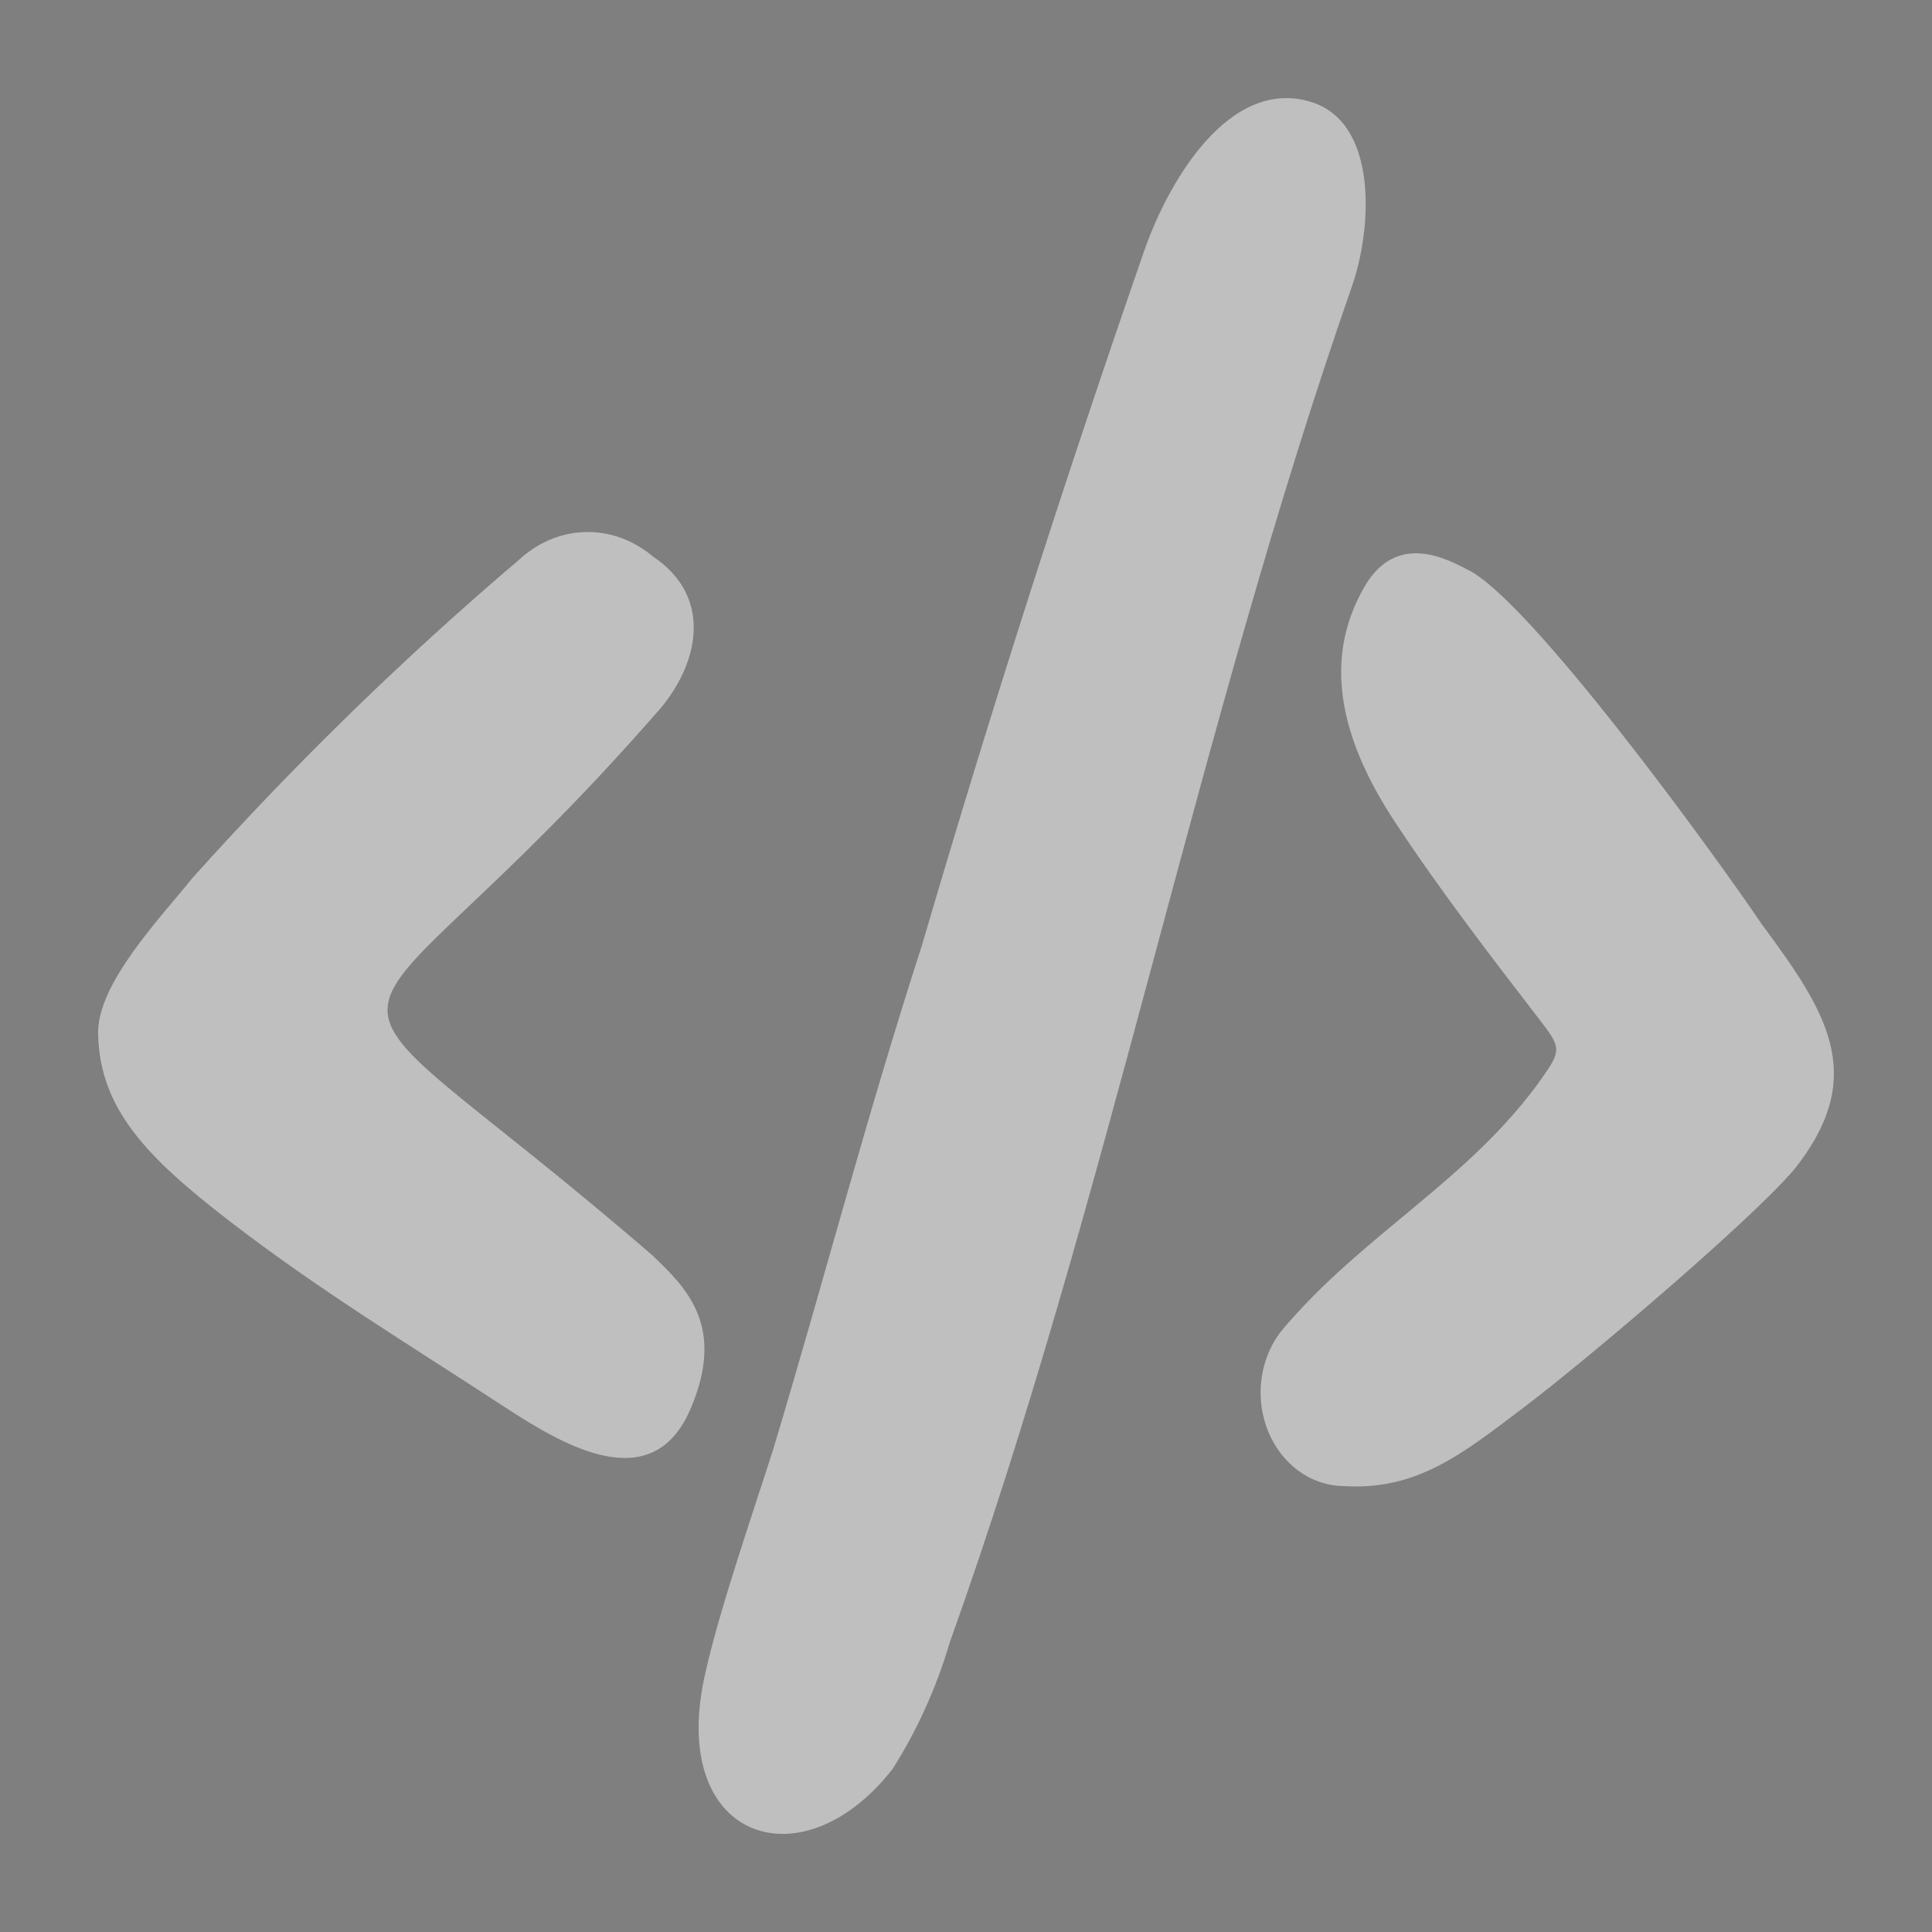
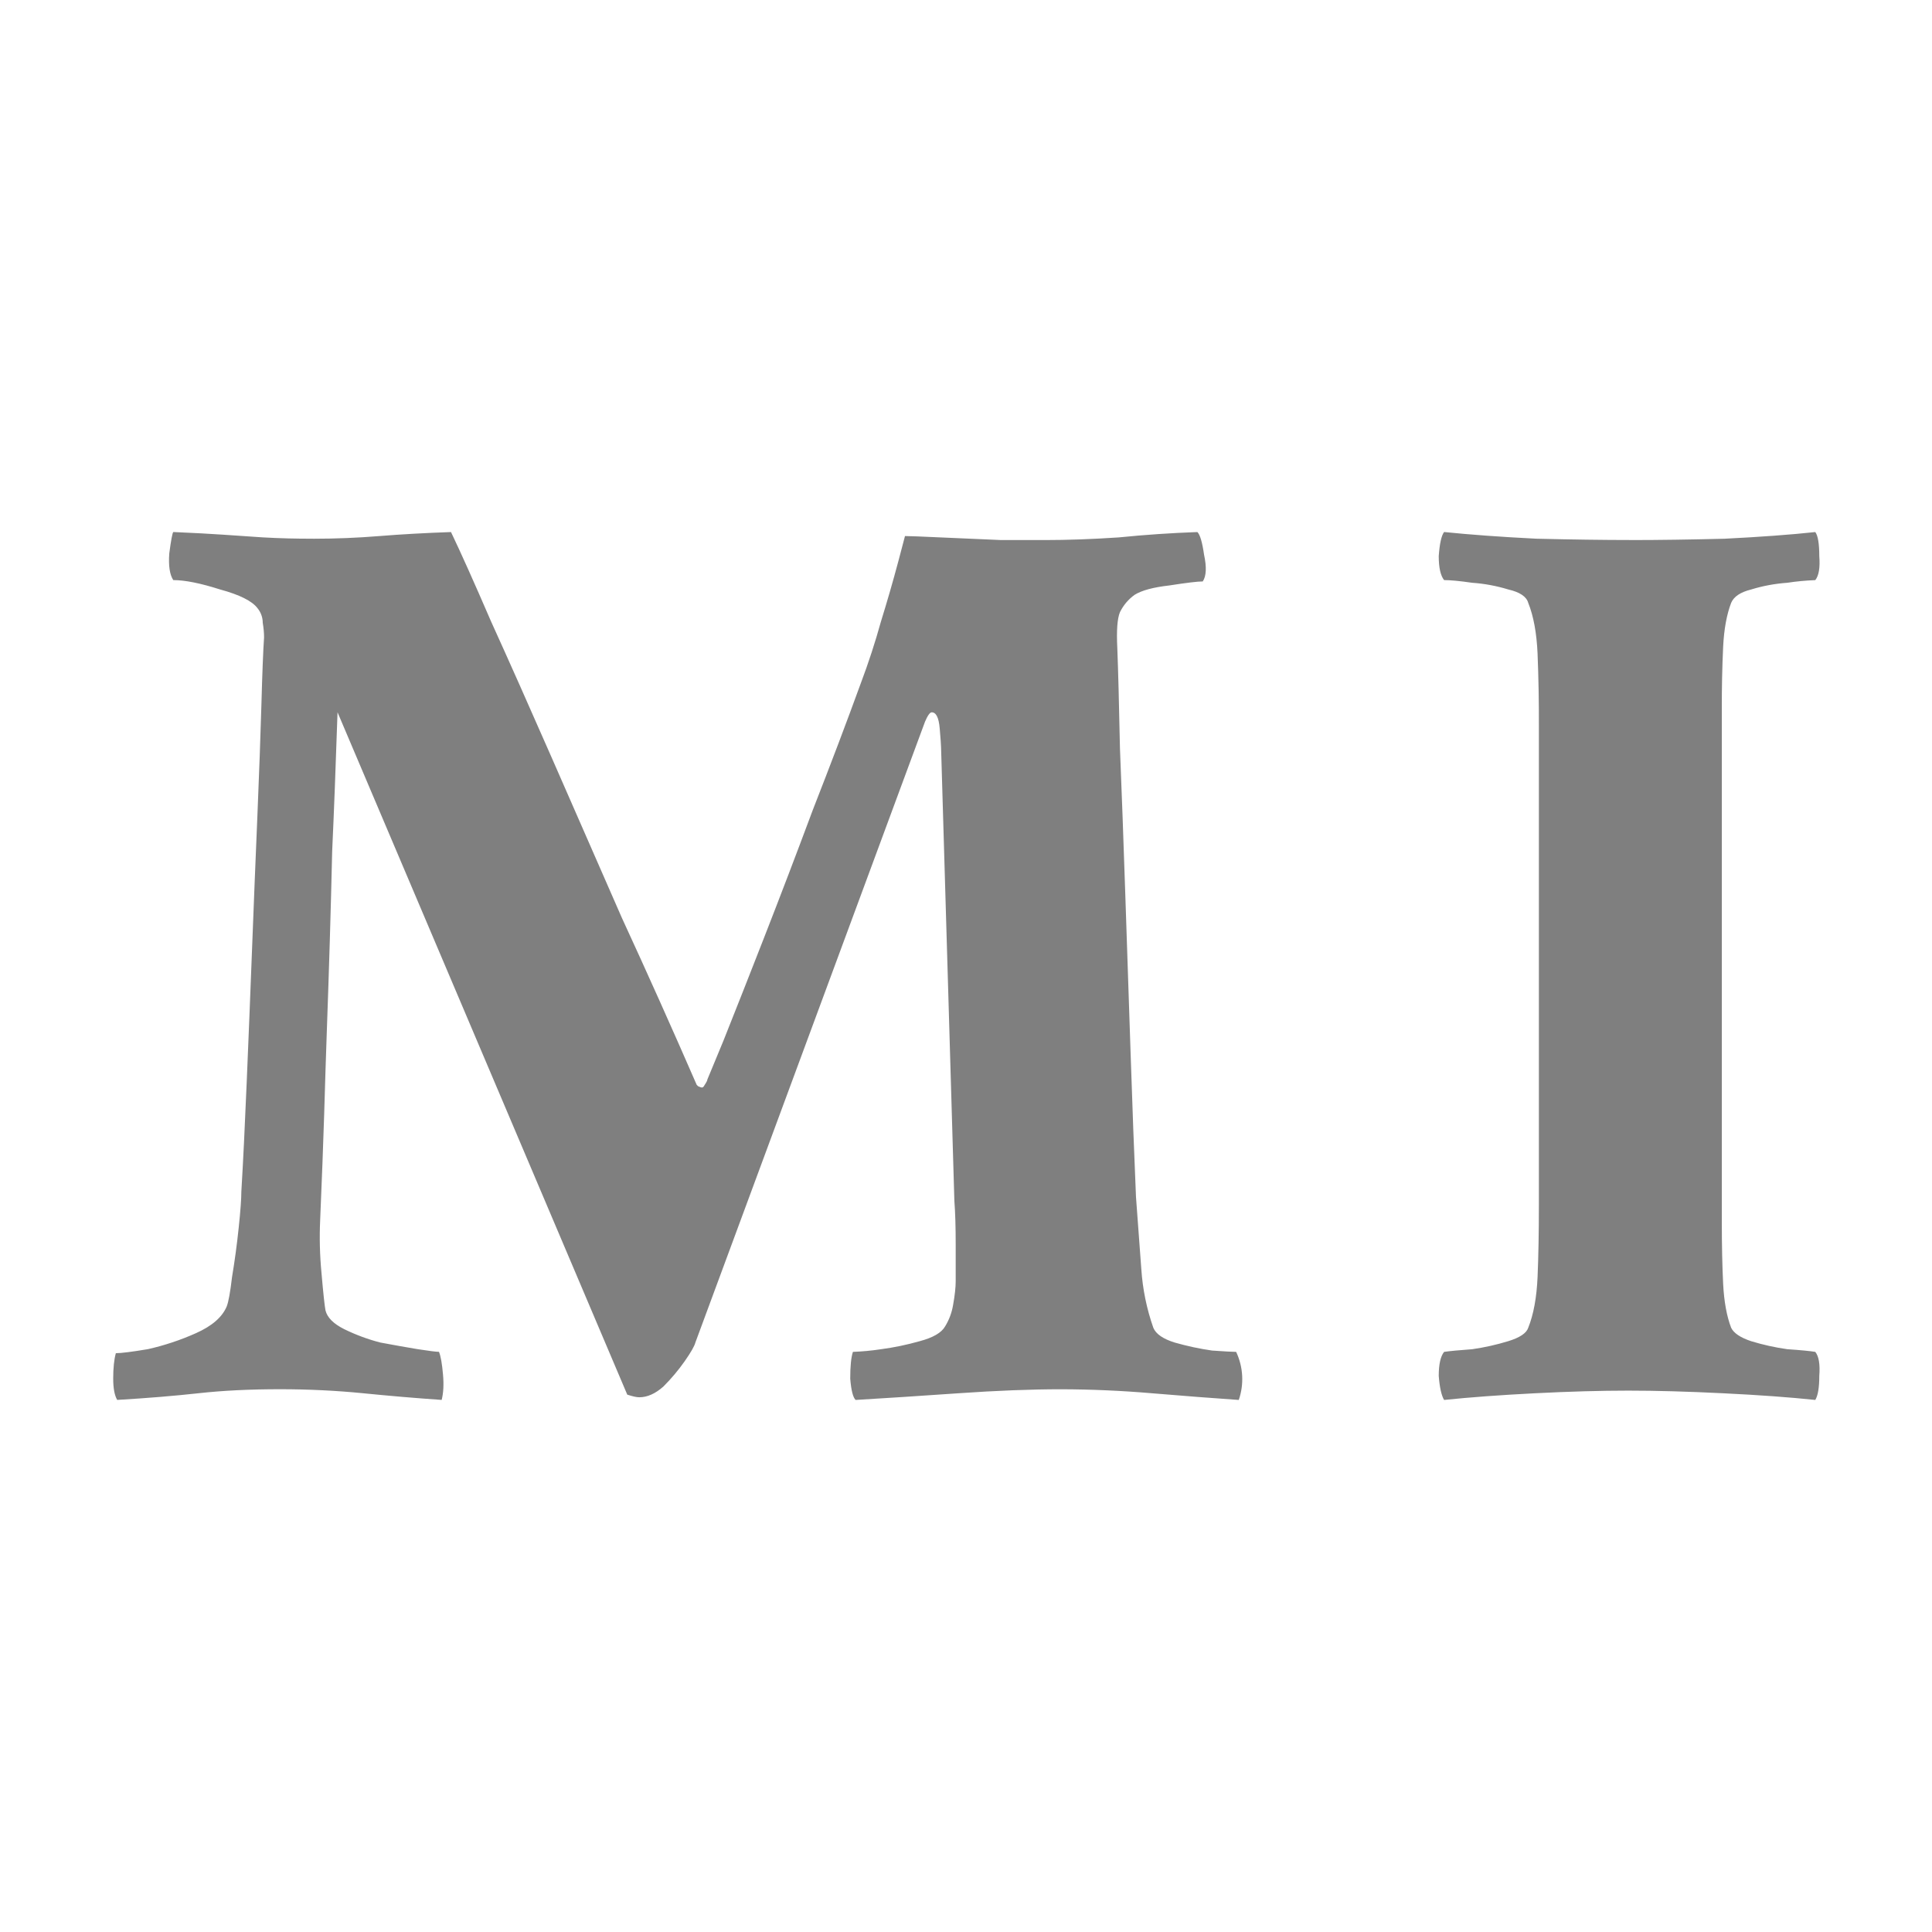
<svg xmlns="http://www.w3.org/2000/svg" fill="none" viewBox="0 0 512 512">
-   <rect width="512" height="512" fill="url(#background)" />
-   <path fill="url(#foreground)" d="M347.286 26.958c-21.563-6.451-37.668 21.119-44.047 39.486A3911.553 3911.553 0 0 0 244.4 250.272c-15.392 47.715-25.092 85.895-39.508 133.883-5.144 16.129-14.15 42.156-17.887 58.858-10.431 44.293 25.234 56.91 49.52 25.8 6.514-10.237 11.616-21.513 15.129-33.441 42.048-117.501 65.555-241.836 106.682-359.669 5.236-15.01 7.061-43.315-11.054-48.737l.004-.008Zm119.671 218.066c-12.549-18.584-61.322-85.767-77.899-94.004-5.055-2.514-18.809-10.567-27.516 4.564-11.004 19.121-6.507 40.053 8.177 62.311 12.189 18.48 25.63 35.882 38.969 53.22 4.993 6.486 4.877 7.537.229 14.183-19.224 27.467-47.692 41.546-69.355 67.438l-.004-.004c-3.722 4.759-5.674 10.925-5.461 17.237.209 6.313 2.572 12.297 6.604 16.731 4.028 4.431 9.42 6.98 15.074 7.118 19.847 1.289 31.842-8.593 48.195-20.95 17.422-13.167 65.498-54.09 73.089-64.998 17.403-23.551 6.887-39.941-10.102-62.846Zm-294.176 87.557c-100.375-86.679-86.978-42.291 2.405-145.037 10.497-12.709 13.305-29.803-2.157-40.058-5.128-4.353-11.423-6.642-17.864-6.49-6.437.156-12.638 2.739-17.596 7.334-30.502 25.921-59.42 54.098-86.556 84.334-8.095 10.138-25.401 28.029-25.006 41.36.399 20.003 13.215 32.892 34.623 49.421 23.91 18.462 47.967 32.982 73.093 49.42 15.954 10.436 39.162 24.035 49.248.567 9.552-22.222-1.34-32.381-10.19-40.854v.003Z" />
+   <path fill="url(#background)" d="M0 0h512v512H0z" />
+   <path fill="url(#foreground)" d="M432.24 143.12c7.31 0 15.57-.12 24.77-.35 9.43-.47 17.45-1.06 24.06-1.77.7.94 1.06 3.07 1.06 6.37.24 3.07-.12 5.19-1.06 6.37a66 66 0 0 0-7.43.7c-3.3.24-6.49.83-9.56 1.78-2.83.7-4.6 1.88-5.3 3.53-1.18 3.07-1.9 6.96-2.13 11.68a329.9 329.9 0 0 0-.35 16.28v136.23c0 6.13.12 11.56.35 16.27.24 4.72.95 8.62 2.13 11.68.7 1.42 2.47 2.6 5.3 3.54a62.6 62.6 0 0 0 9.56 2.12c3.54.24 6.01.48 7.43.71.94 1.18 1.3 3.3 1.06 6.37 0 3.07-.35 5.2-1.06 6.37-6.6-.7-14.75-1.3-24.42-1.77-9.43-.47-17.8-.7-25.12-.7-7.31 0-15.57.23-24.77.7s-17.22 1.06-24.06 1.77c-.7-1.18-1.18-3.3-1.42-6.37 0-3.07.48-5.19 1.42-6.37 1.65-.23 4.13-.47 7.43-.7 3.3-.48 6.49-1.19 9.55-2.13 3.07-.94 4.84-2.12 5.31-3.54 1.42-3.54 2.24-8.02 2.48-13.44.23-5.43.35-11.8.35-19.11V192.3a442 442 0 0 0-.35-19.11c-.24-5.43-1.06-9.9-2.48-13.45-.47-1.65-2.24-2.83-5.3-3.53a42.76 42.76 0 0 0-9.56-1.77c-3.3-.48-5.78-.71-7.43-.71-.94-1.18-1.42-3.3-1.42-6.37.24-3.3.71-5.43 1.42-6.37 6.84.7 14.98 1.3 24.41 1.77 9.44.23 17.81.35 25.13.35Zm-349.16-.35c5.9 0 11.67-.24 17.34-.7 5.9-.48 12.26-.83 19.1-1.07 2.6 5.43 6.14 13.33 10.62 23.7 4.72 10.39 10.02 22.3 15.92 35.75 5.9 13.44 12.15 27.71 18.75 42.81 6.85 14.86 13.45 29.6 19.82 44.23l.36.36c.47.23.82.35 1.06.35.23 0 .47-.24.7-.7.48-.71.71-1.19.71-1.42l4.25-10.26a4019.9 4019.9 0 0 0 10.61-26.9 2287 2287 0 0 0 13.1-34.32c4.71-12.03 8.96-23.24 12.73-33.61a189.28 189.28 0 0 0 5.31-16.28 412.18 412.18 0 0 0 4.6-15.93l1.77-6.72c1.18 0 4.25.12 9.2.35 5.2.24 10.62.48 16.28.71h11.68c5.9 0 12.38-.23 19.46-.7 7.07-.71 14.03-1.18 20.87-1.42.71.7 1.3 2.71 1.77 6.01.71 3.3.6 5.67-.35 7.08-1.42 0-4.37.36-8.85 1.06-4.24.48-7.31 1.3-9.2 2.48a12.32 12.32 0 0 0-3.89 4.6c-.7 1.65-.94 4.84-.7 9.56.23 5.9.46 14.74.7 26.53.47 11.56.94 24.42 1.41 38.57l1.42 42.46c.47 14.16.94 26.78 1.42 37.86.47 6.61.94 12.98 1.41 19.11a58.56 58.56 0 0 0 3.19 15.57c.7 1.65 2.6 2.95 5.66 3.9 3.3.94 6.6 1.65 9.9 2.12 3.3.23 5.43.35 6.38.35a16.94 16.94 0 0 1 .7 12.74c-6.84-.47-14.5-1.06-23-1.77a290.3 290.3 0 0 0-24.06-1.06c-8.02 0-17.1.35-27.25 1.06-10.14.7-19.22 1.3-27.24 1.77-.7-.7-1.18-2.6-1.42-5.66 0-3.3.24-5.66.71-7.08a66 66 0 0 0 7.43-.7 71.98 71.98 0 0 0 10.26-2.13c3.54-.94 5.78-2.24 6.73-3.9a15.7 15.7 0 0 0 2.12-5.65c.47-2.6.7-4.72.7-6.37v-9.56c0-4.71-.11-8.6-.35-11.67l-3.53-120.31c0-.47-.12-2.12-.36-4.96-.24-2.82-.94-4.24-2.12-4.24-.47 0-1.06.82-1.77 2.48l-60.86 164.54c-.24.94-1.18 2.59-2.83 4.95a50.35 50.35 0 0 1-5.66 6.72c-2.13 1.89-4.25 2.83-6.38 2.83-.7 0-1.76-.23-3.18-.7L89.45 188.76c-.48 14.39-.95 26.66-1.42 36.8a3572.33 3572.33 0 0 1-1.41 47.42c-.24 6.84-.48 14.27-.71 22.29-.24 7.78-.6 17.1-1.06 27.95a99.8 99.8 0 0 0 .35 14.15c.47 5.43.83 8.73 1.06 9.91.47 1.89 2.12 3.54 4.96 4.96a50.33 50.33 0 0 0 9.55 3.54c3.77.7 7.08 1.3 9.9 1.76 3.07.48 4.96.71 5.67.71.47 1.18.82 3.19 1.06 6.02.24 2.6.12 4.83-.35 6.72-6.84-.47-13.8-1.06-20.88-1.77-7.08-.7-14.4-1.06-21.94-1.06-8.02 0-15.21.35-21.58 1.06-6.37.7-13.57 1.3-21.59 1.77-.7-1.18-1.06-3.07-1.06-5.66 0-2.83.24-5.07.7-6.72 1.42 0 4.25-.36 8.5-1.07a67.3 67.3 0 0 0 12.74-4.24c4.24-1.89 6.96-4.25 8.14-7.08.47-1.18.94-3.77 1.41-7.78.71-4.25 1.3-8.61 1.77-13.1.47-4.48.7-7.66.7-9.55.48-8.02.95-17.7 1.42-29.01.48-11.33.95-23.12 1.42-35.39s.94-24.06 1.42-35.39c.47-11.32.82-21.1 1.06-29.36.23-8.5.47-14.4.7-17.7 0-1.18-.11-2.47-.35-3.89a6.1 6.1 0 0 0-1.41-3.9c-1.42-1.88-4.72-3.53-9.91-4.94-5.2-1.66-9.32-2.48-12.39-2.48-.94-1.42-1.3-3.78-1.06-7.08.47-3.54.83-5.42 1.06-5.66 5.43.24 9.8.47 13.1.7l10.61.72a225 225 0 0 0 13.45.35Z" />
  <defs>
-     <linearGradient id="background" x1="100%" x2="100%" y1="100%" y2="100%" gradientUnits="userSpaceOnUse">
+     <linearGradient id="foreground" x1="100%" x2="100%" y1="100%" y2="100%" gradientUnits="userSpaceOnUse">
      <stop offset="1" stop-color="#000" stop-opacity="0" />
      <stop stop-color="#000" />
    </linearGradient>
-     <linearGradient id="foreground" x1="100%" x2="100%" y1="100%" y2="100%" gradientUnits="userSpaceOnUse">
+     <linearGradient id="background" x1="100%" x2="100%" y1="100%" y2="100%" gradientUnits="userSpaceOnUse">
      <stop offset="1" stop-color="#fff" stop-opacity="0" />
      <stop stop-color="#fff" />
    </linearGradient>
  </defs>
  <style>
        @media (prefers-color-scheme:dark) {
            :root {
                filter: invert(100%)
            }
        }
    </style>
</svg>
